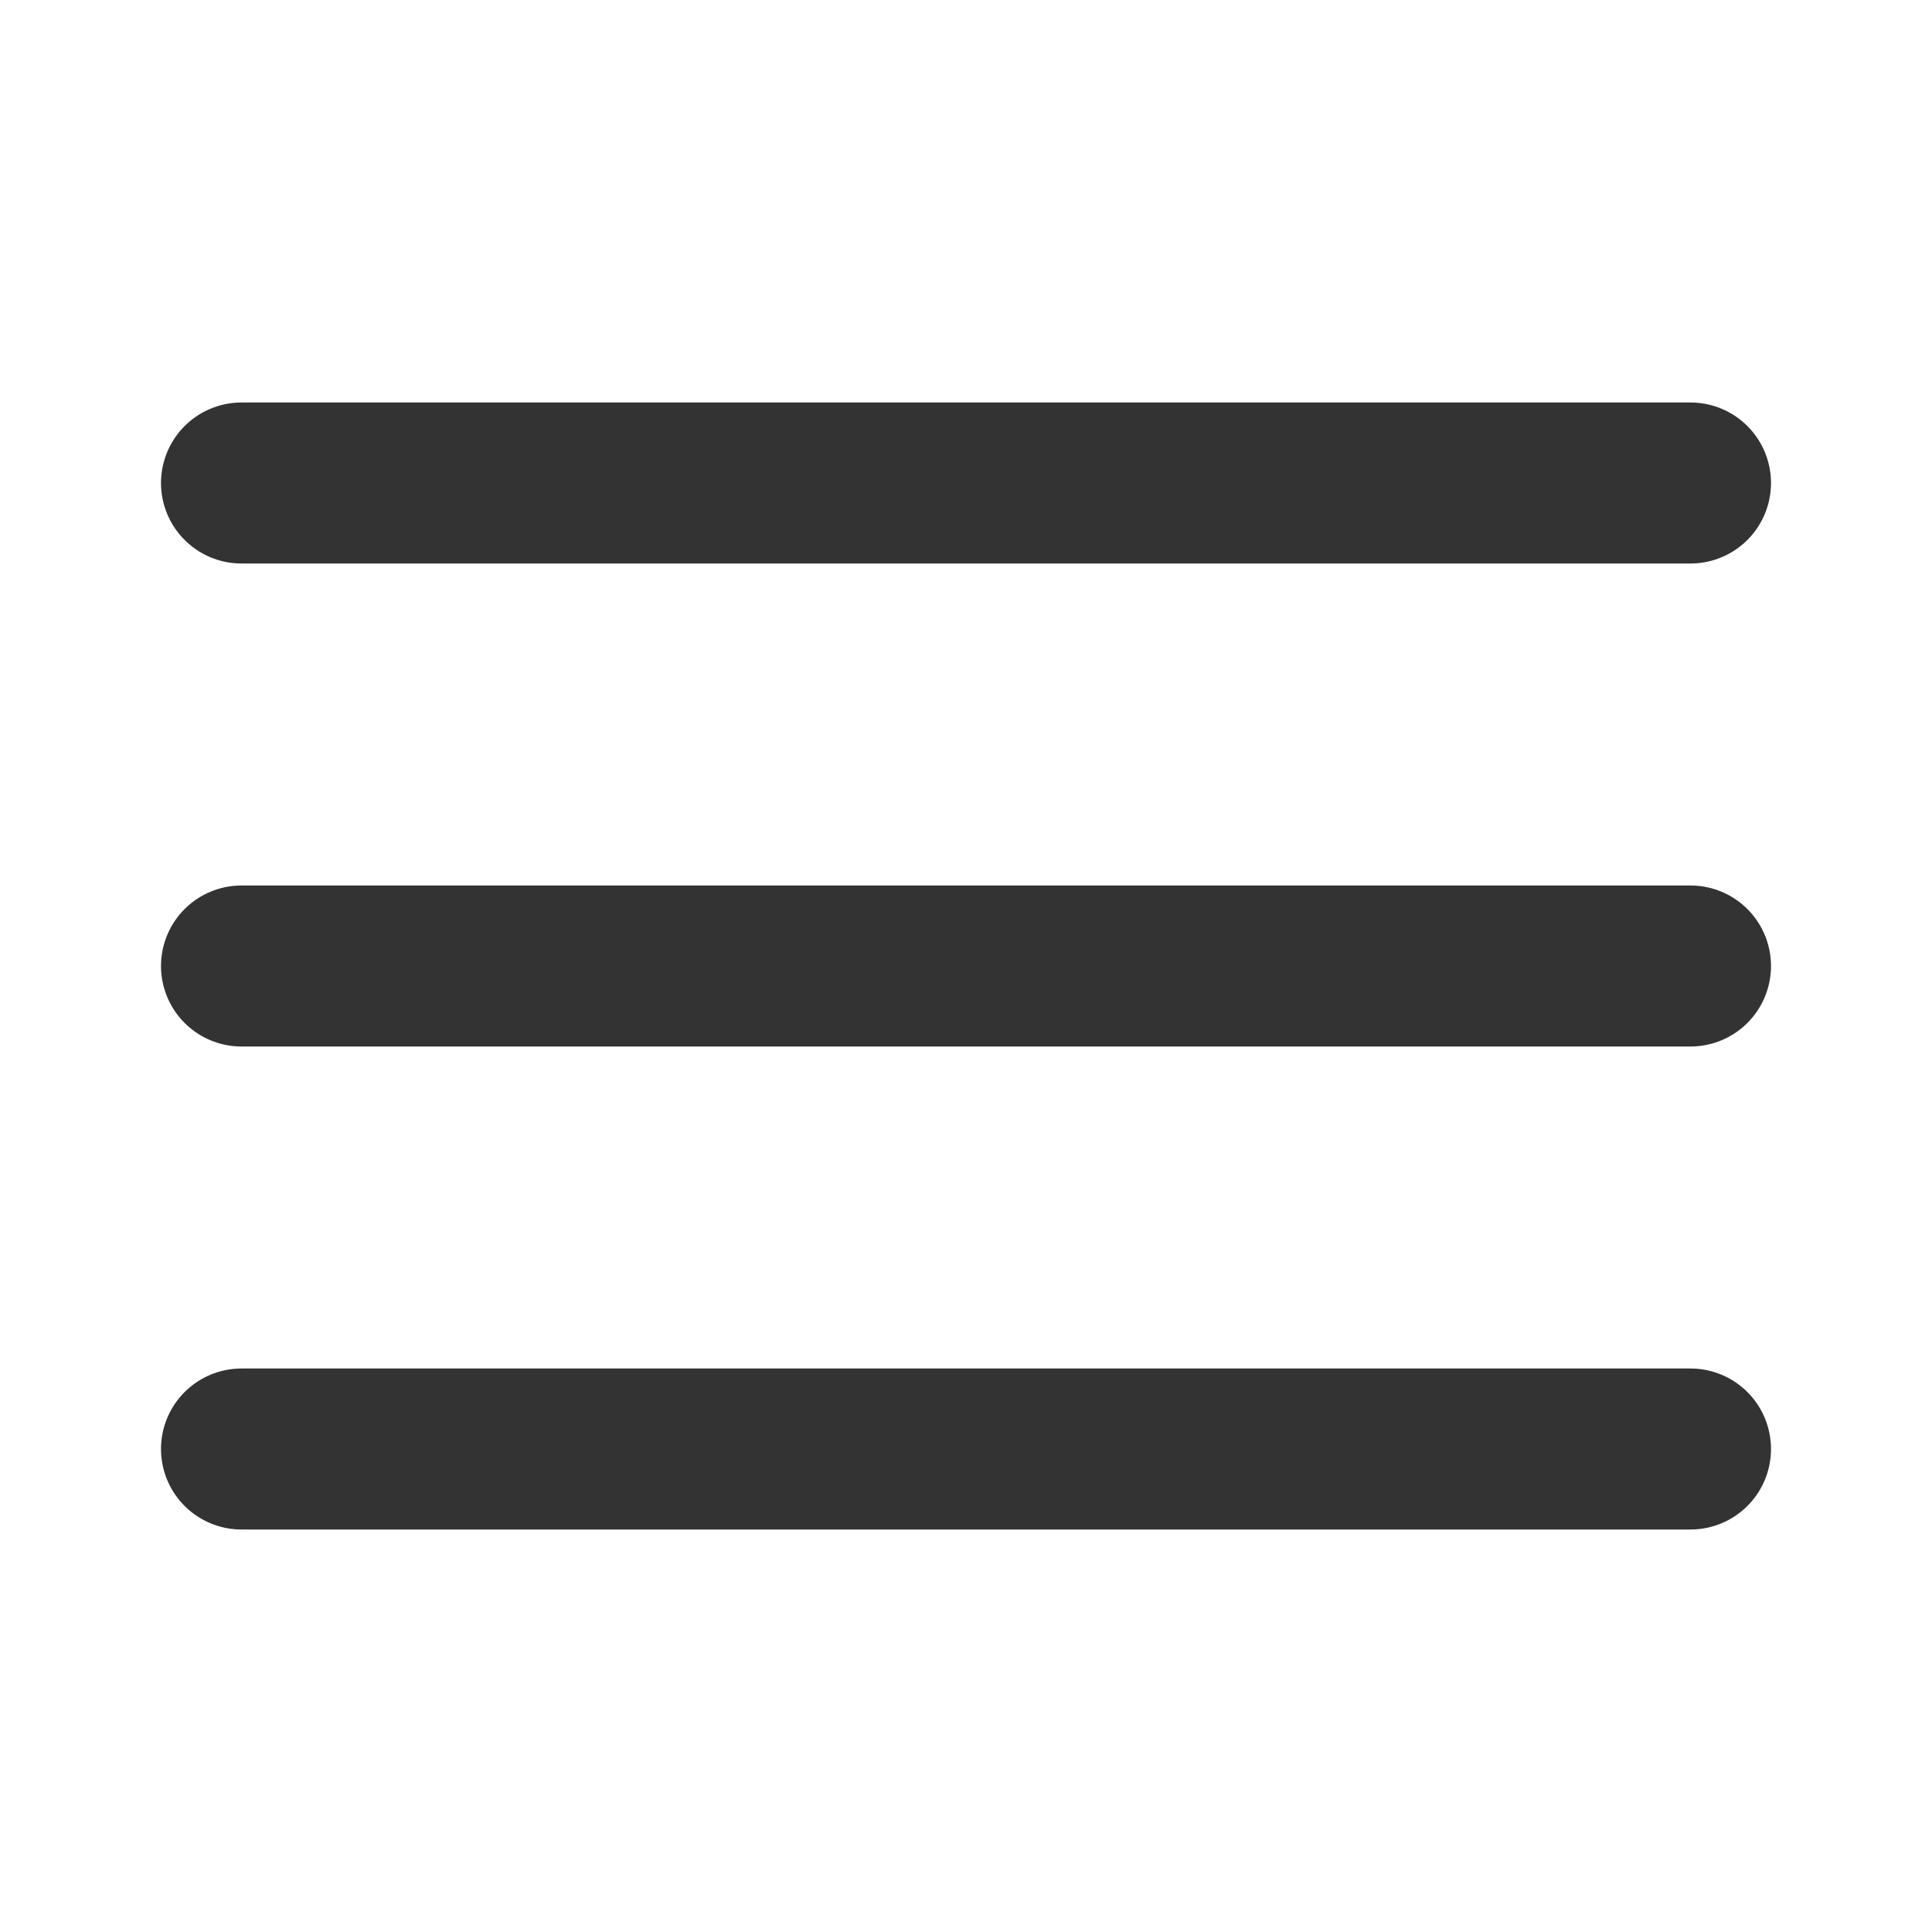
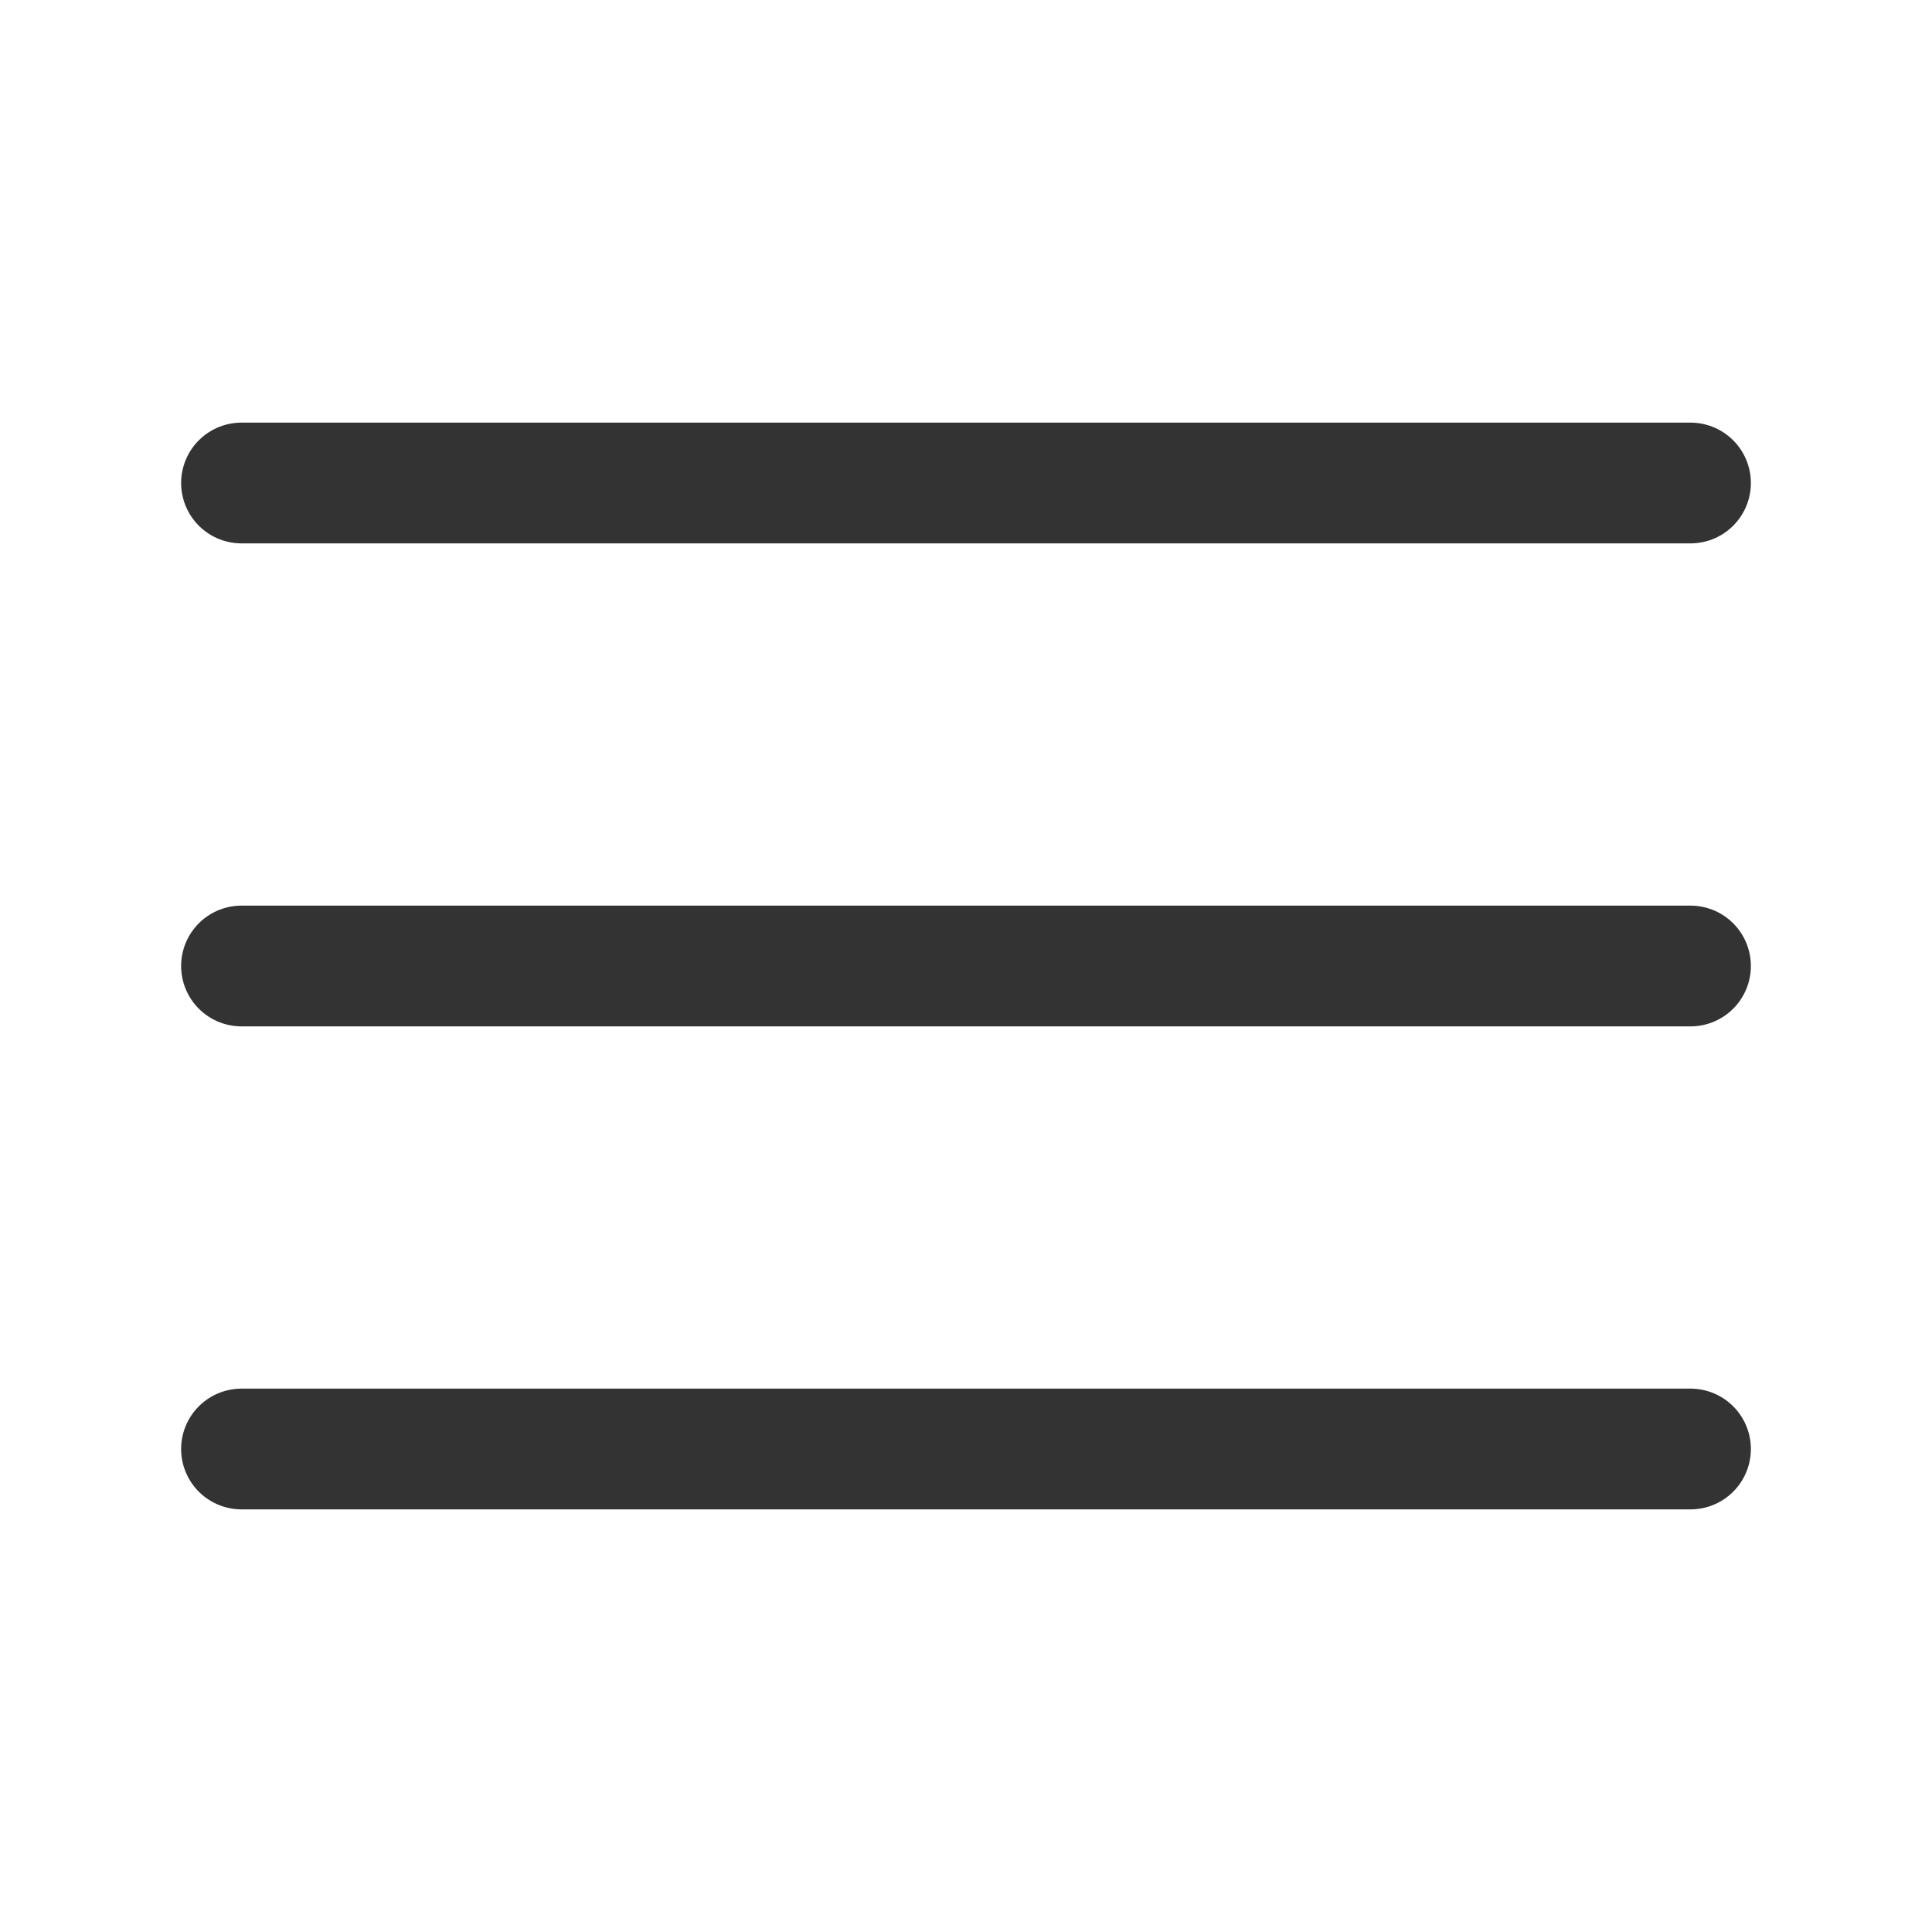
- <svg xmlns="http://www.w3.org/2000/svg" stroke="currentColor" fill="none" stroke-width="2" viewBox="0 0 24 24" stroke-linecap="round" stroke-linejoin="round" style="width: 1.5rem;height: 1.5rem;stroke:#333333;" height="1em" width="1em">
+ <svg xmlns="http://www.w3.org/2000/svg" stroke="currentColor" fill="none" stroke-width="1.5" viewBox="0 0 24 24" stroke-linecap="round" stroke-linejoin="round" style="width: 1.5rem;height: 1.5rem;stroke:#333333;" height="1em" width="1em">
  <line x1="3" y1="12" x2="21" y2="12" />
  <line x1="3" y1="6" x2="21" y2="6" />
  <line x1="3" y1="18" x2="21" y2="18" />
</svg>
